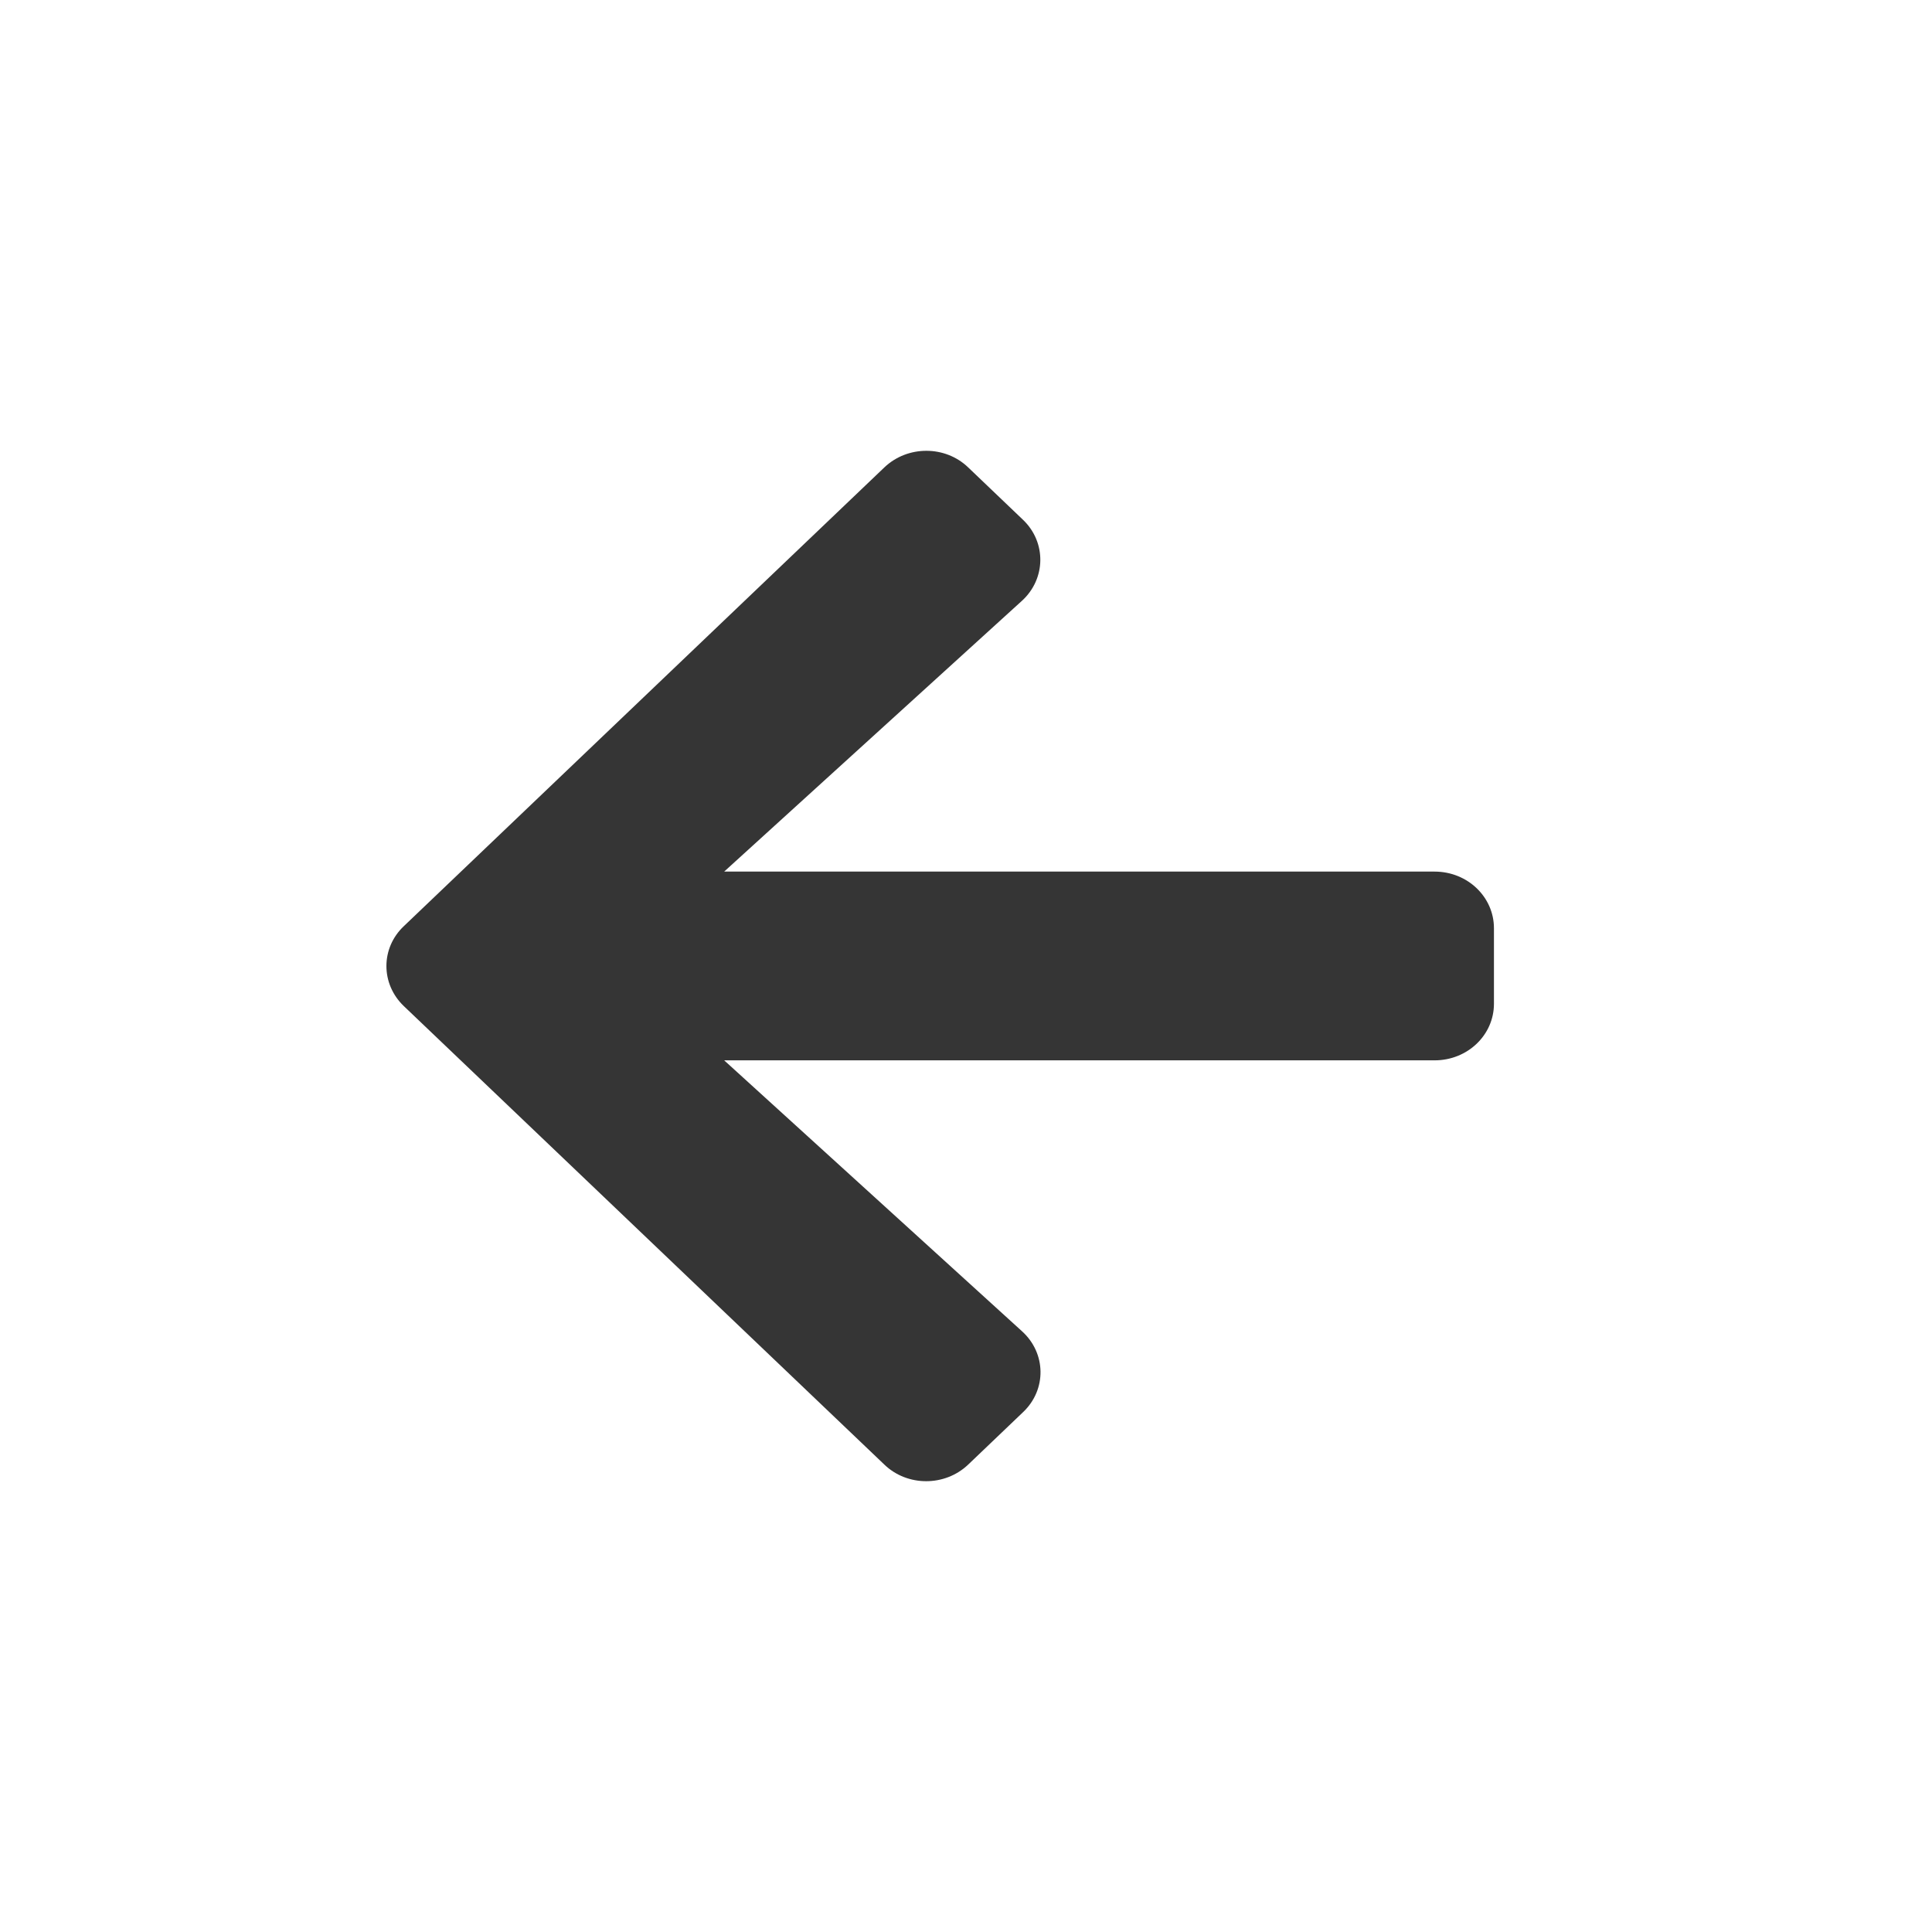
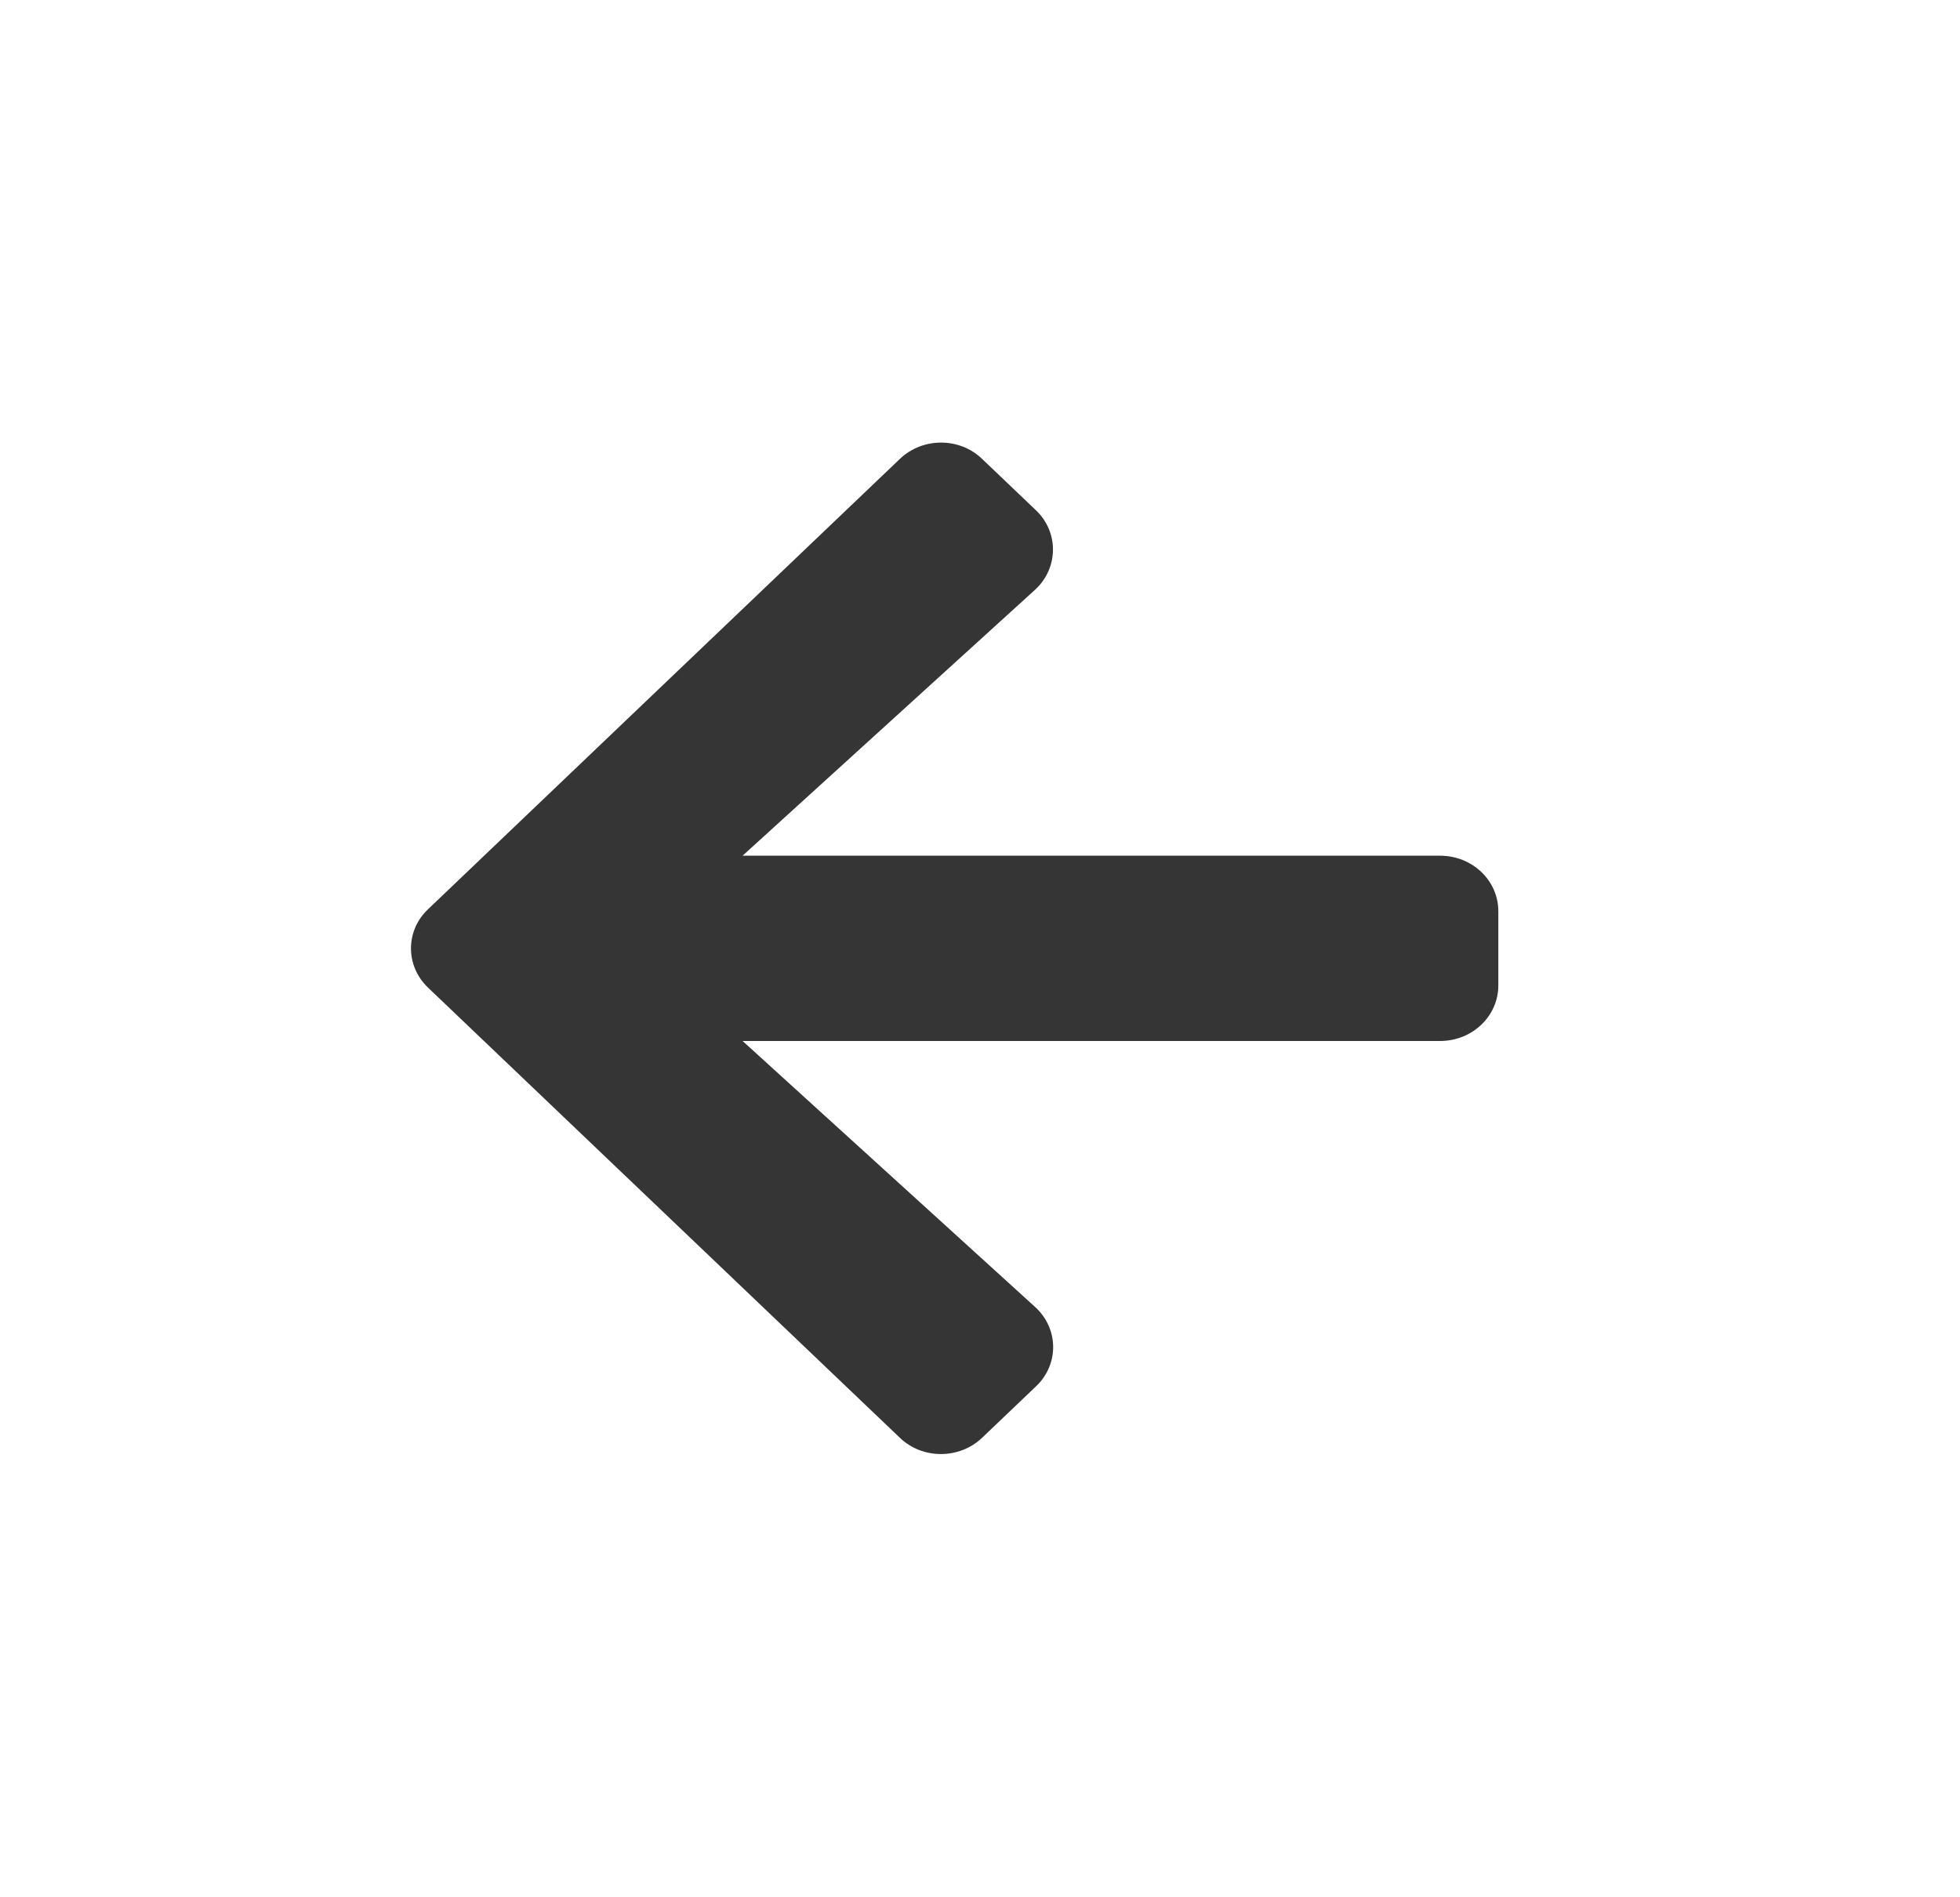
- <svg xmlns="http://www.w3.org/2000/svg" width="30" height="30" viewBox="0 0 30 30" fill="none">
+ <svg xmlns="http://www.w3.org/2000/svg" width="31" height="30" viewBox="0 0 31 30" fill="none">
  <g id="Icon/GoBack">
-     <path id="Vector" d="M15.886 21.928L15.034 22.742C14.673 23.086 14.089 23.086 13.732 22.742L6.271 15.623C5.91 15.278 5.91 14.722 6.271 14.381L13.732 7.258C14.093 6.914 14.677 6.914 15.034 7.258L15.886 8.072C16.25 8.42 16.242 8.988 15.87 9.328L11.245 13.534H22.276C22.787 13.534 23.198 13.927 23.198 14.414V15.586C23.198 16.073 22.787 16.465 22.276 16.465H11.245L15.87 20.672C16.246 21.012 16.254 21.58 15.886 21.928Z" fill="#353535" />
+     <path id="Vector" d="M16.386 21.93L15.534 22.743C15.173 23.087 14.589 23.087 14.232 22.743L6.771 15.624C6.41 15.28 6.41 14.723 6.771 14.382L14.232 7.26C14.593 6.915 15.177 6.915 15.534 7.26L16.386 8.073C16.75 8.421 16.742 8.989 16.37 9.33L11.745 13.536H22.776C23.287 13.536 23.698 13.928 23.698 14.415V15.587C23.698 16.075 23.287 16.467 22.776 16.467H11.745L16.37 20.673C16.746 21.014 16.754 21.581 16.386 21.93Z" fill="#353535" />
  </g>
</svg>
